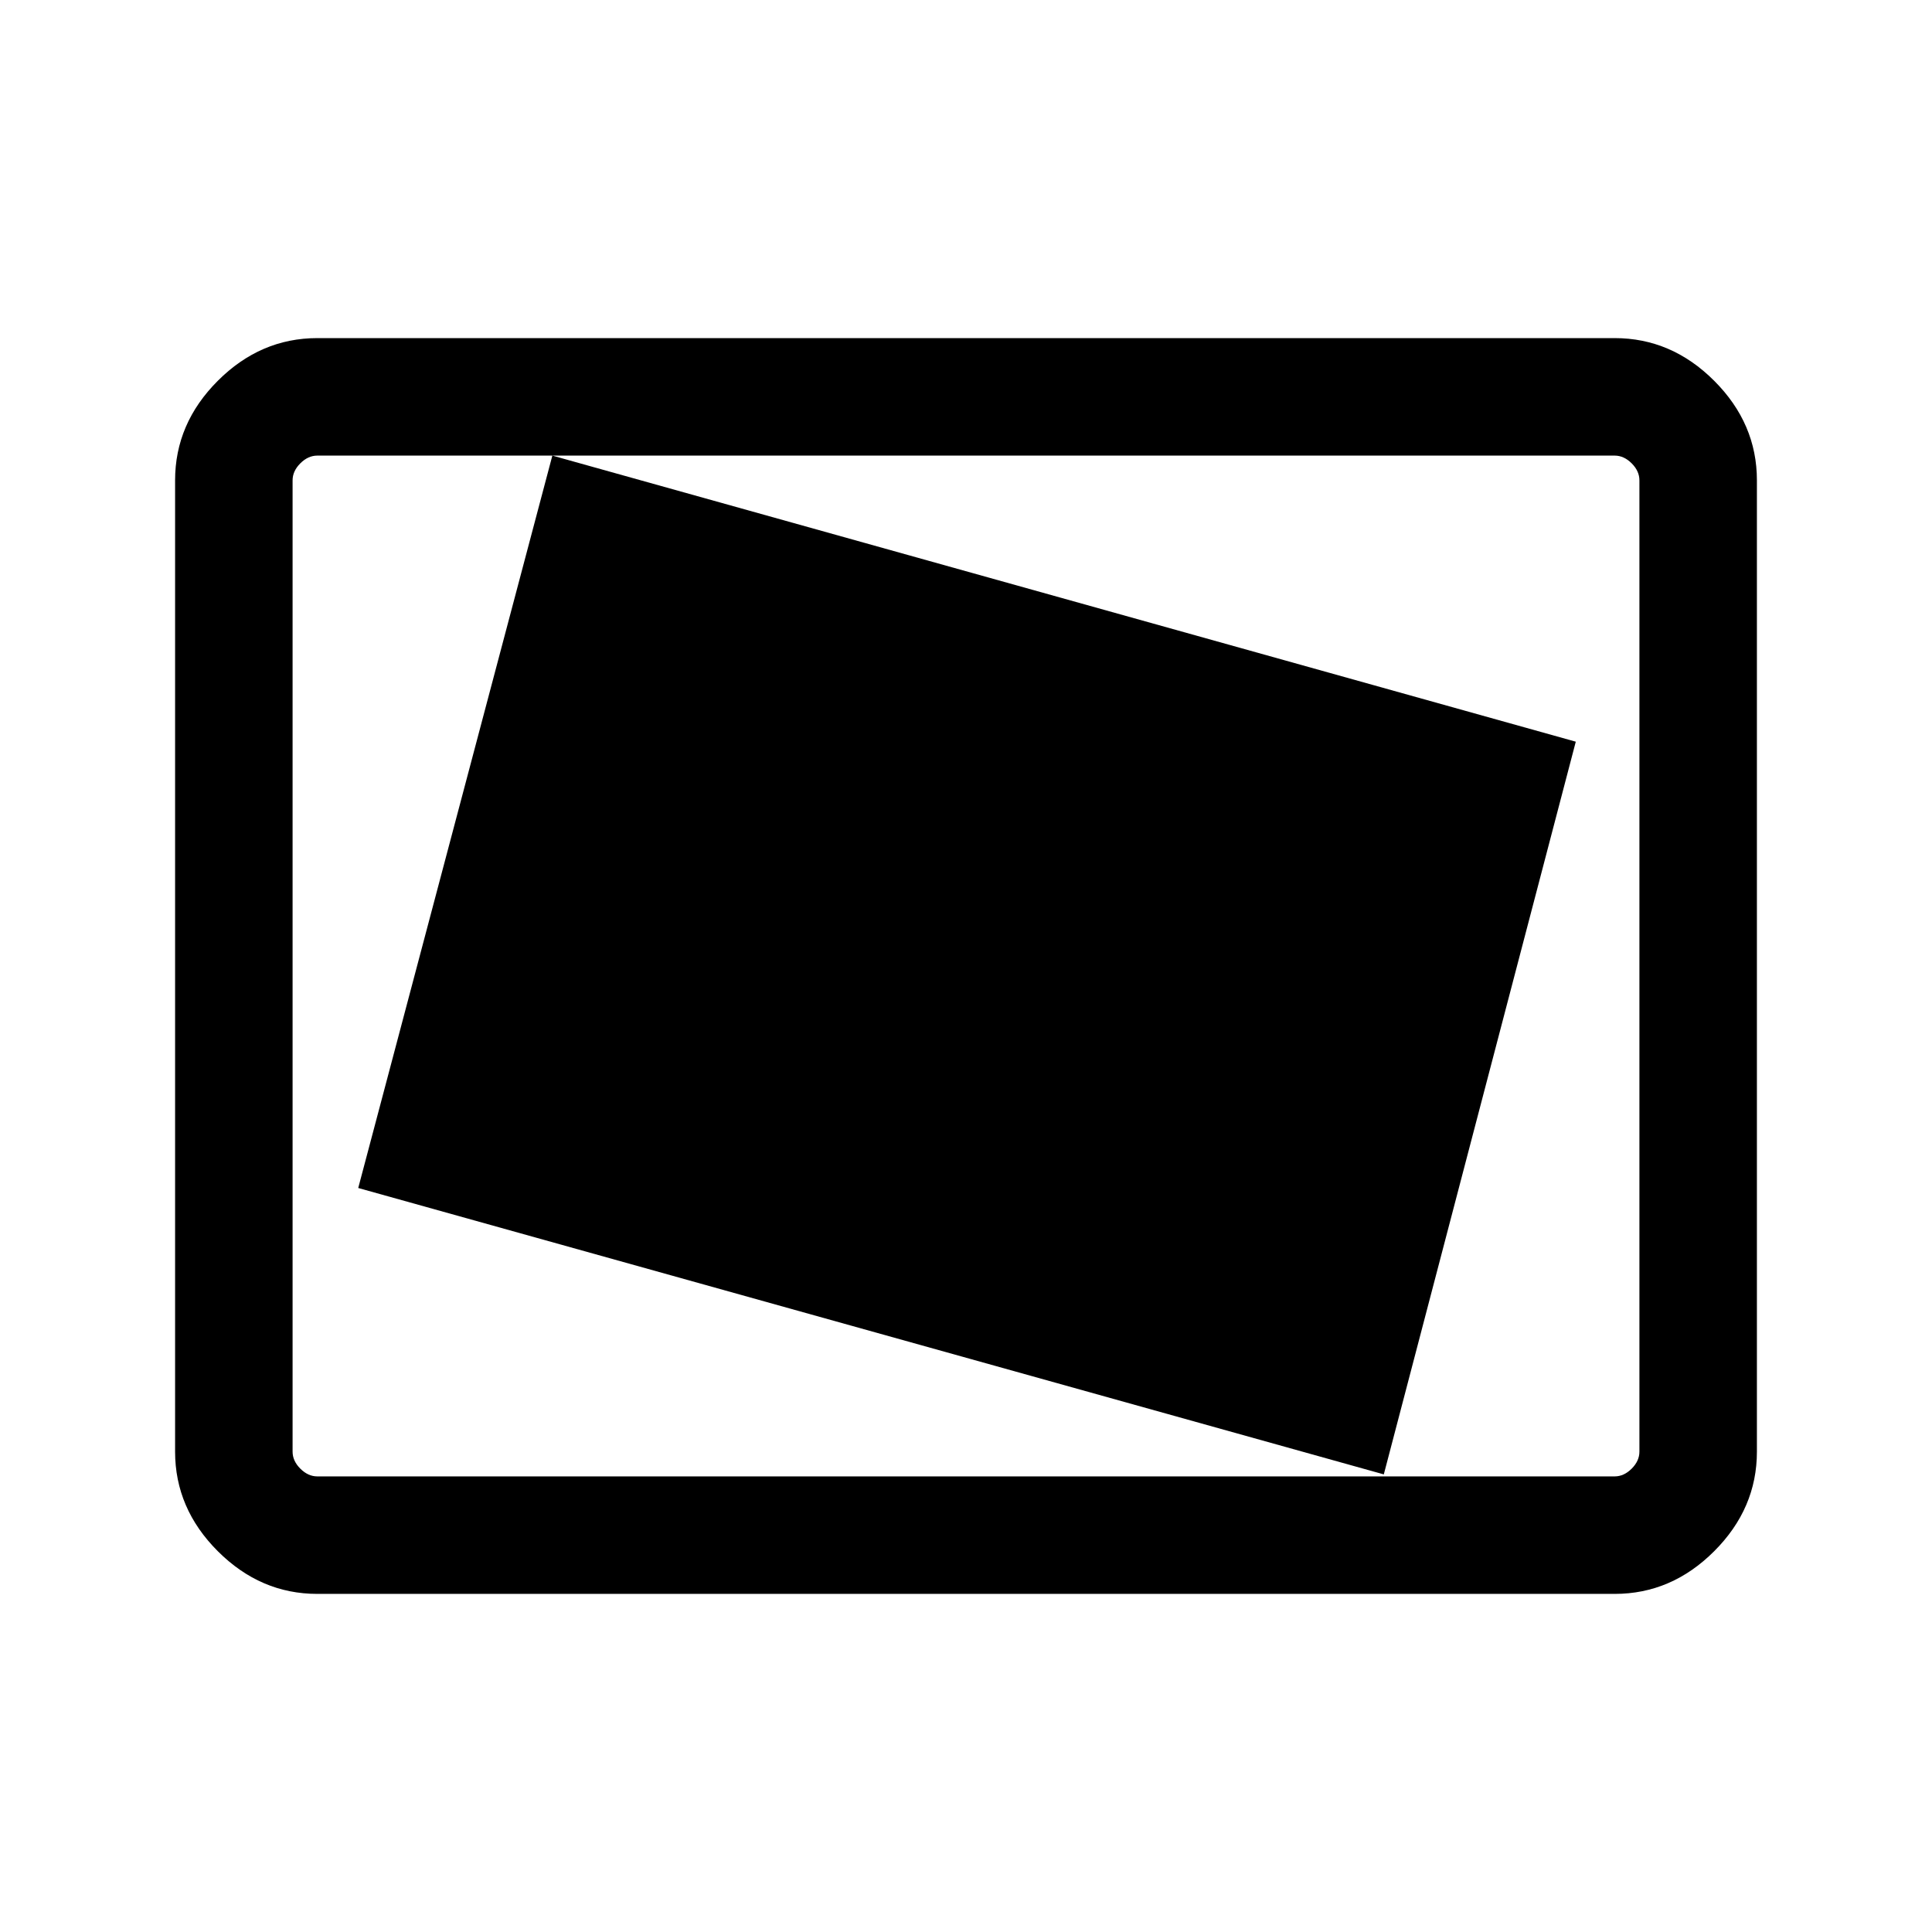
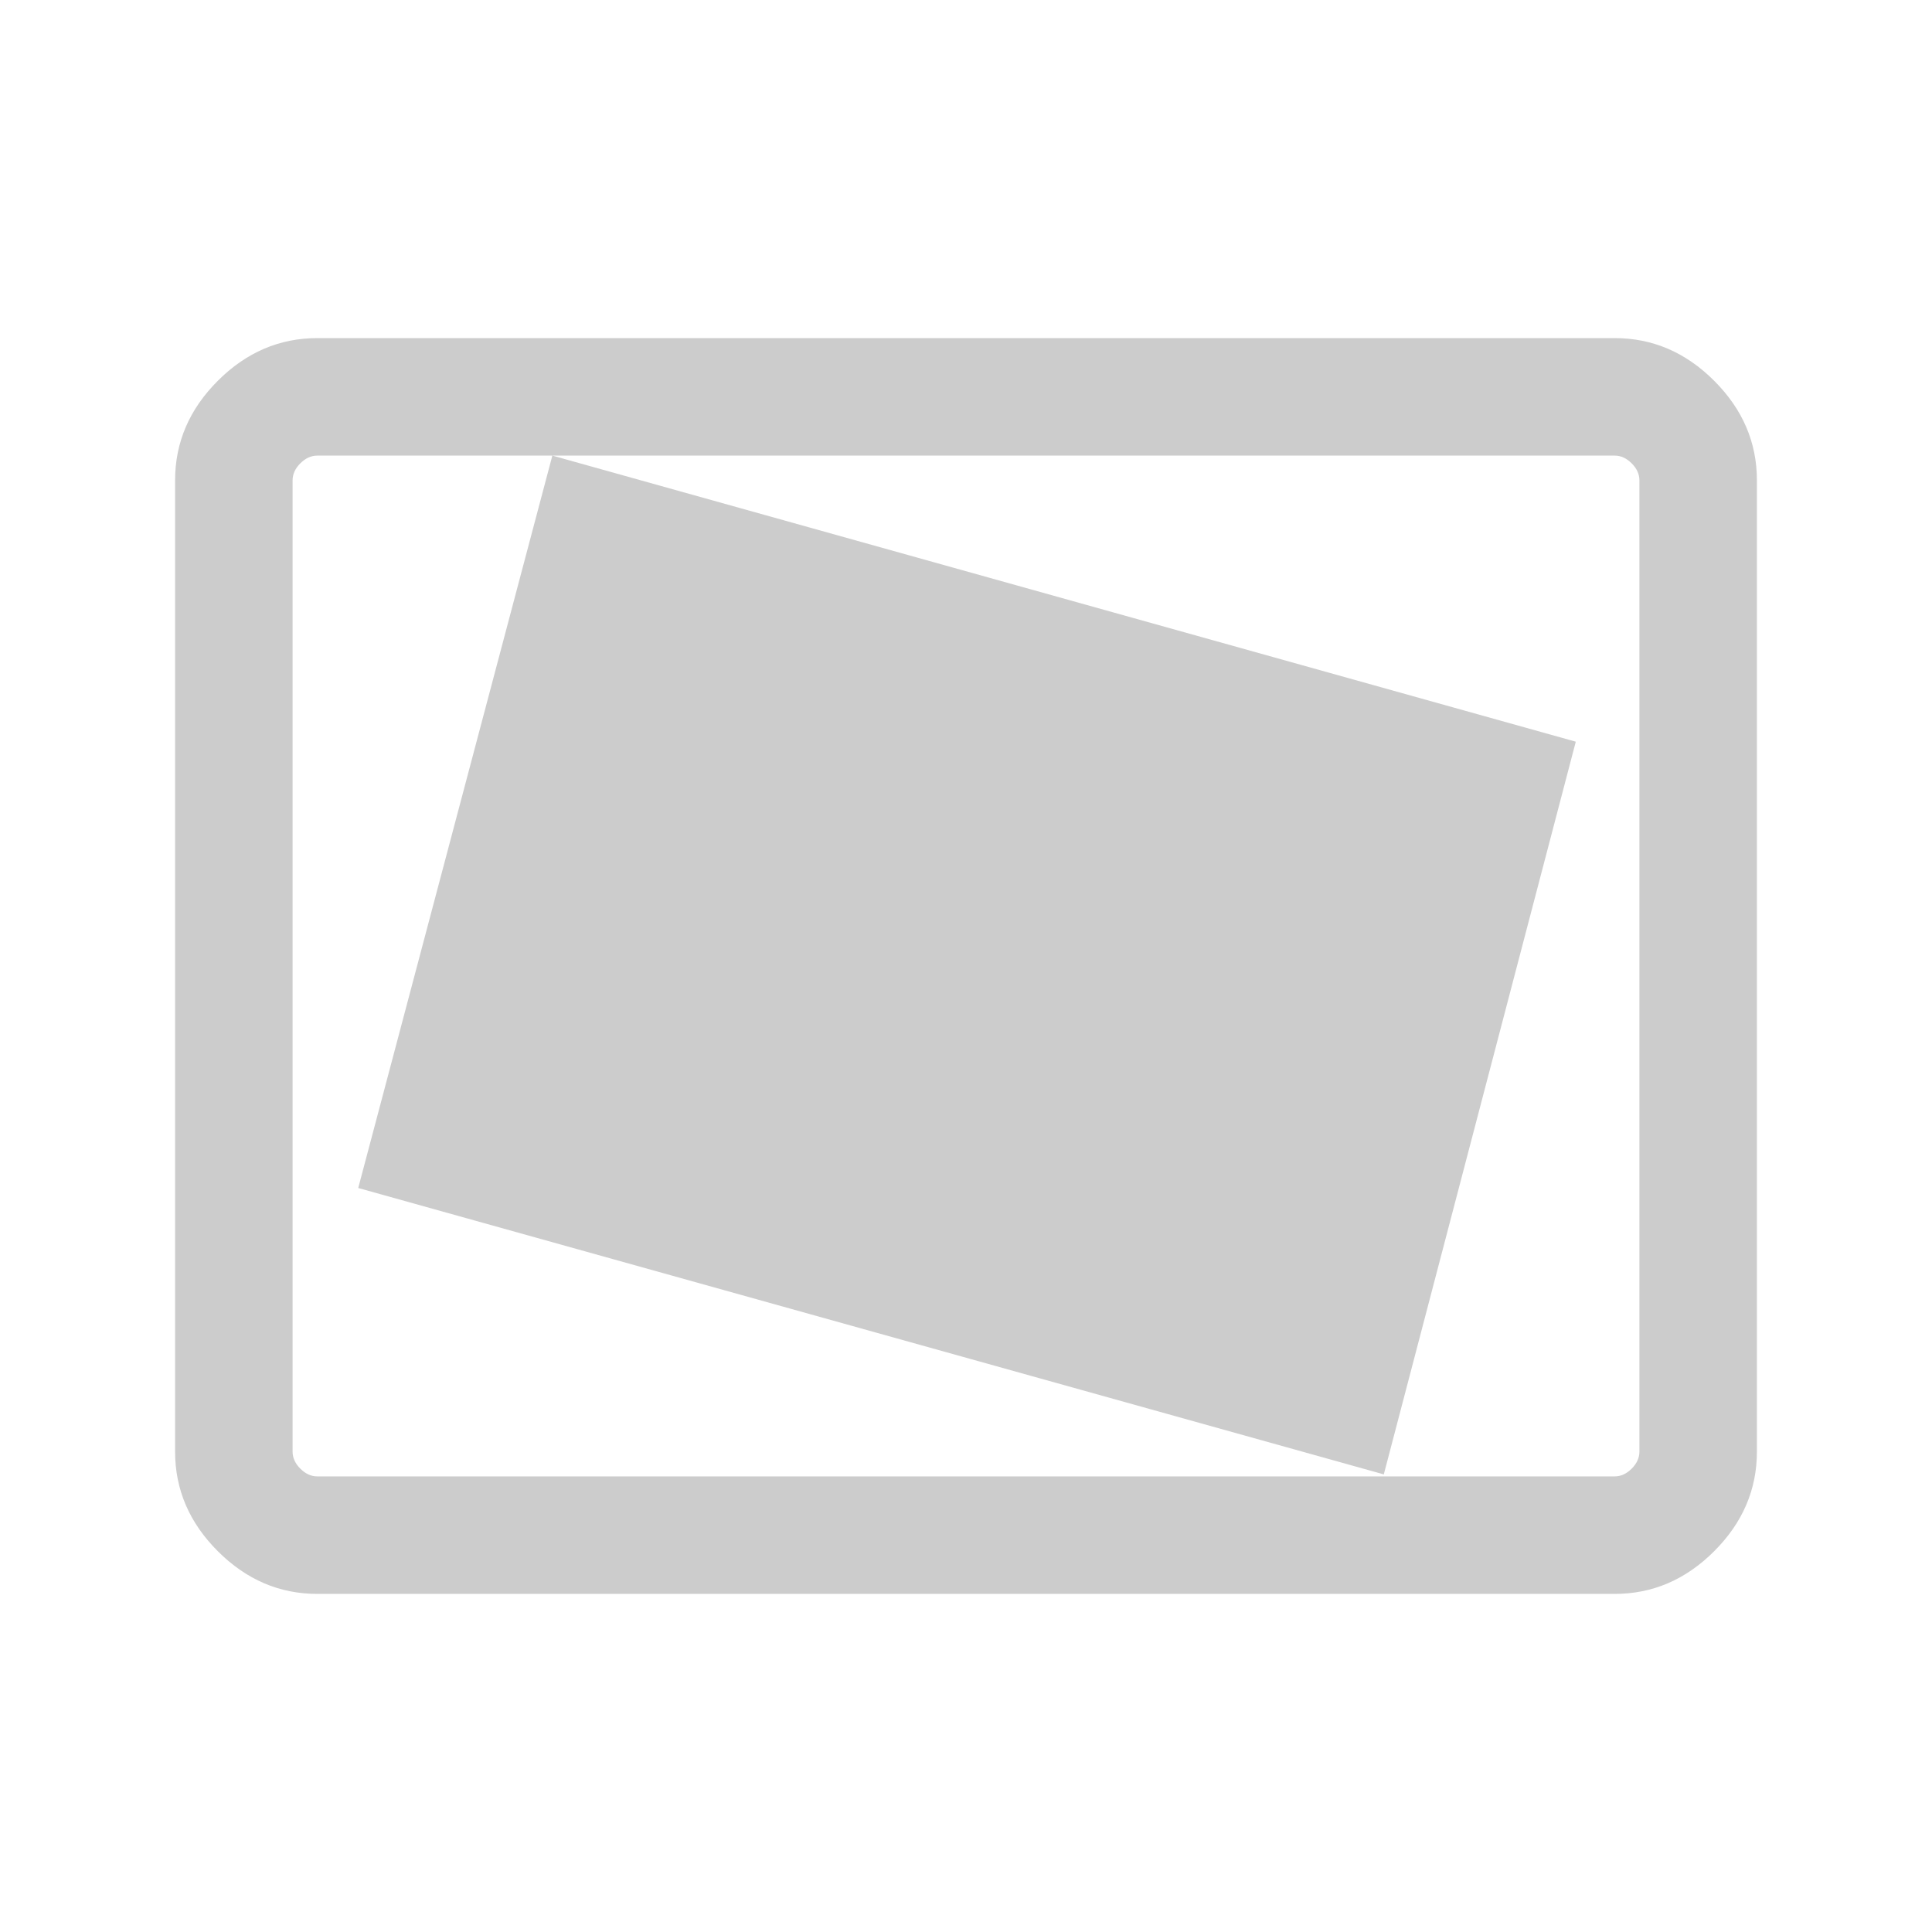
- <svg xmlns="http://www.w3.org/2000/svg" height="48" viewBox="0 -960 960 960" width="48">
-   <path d="M481-480Zm206.606 252.615L783-591.461 274.462-733.615 178-369.693l509.606 142.308Zm-529.912 59.384q-28.254 0-49.473-21.22-21.22-21.219-21.22-49.473v-482.612q0-28.254 21.22-49.473 21.219-21.22 49.473-21.22h644.612q28.254 0 49.473 21.22 21.22 21.219 21.22 49.473v482.612q0 28.254-21.22 49.473-21.219 21.22-49.473 21.22H157.694Zm0-58.384h644.612q4.616 0 8.463-3.846 3.846-3.847 3.846-8.463v-482.612q0-4.616-3.846-8.463-3.847-3.846-8.463-3.846H157.694q-4.616 0-8.463 3.846-3.846 3.847-3.846 8.463v482.612q0 4.616 3.846 8.463 3.847 3.846 8.463 3.846Zm-12.309 0V-733.615-226.385Z" />
+ <svg xmlns="http://www.w3.org/2000/svg" height="48" viewBox="0 -960 960 960" width="48" fill="#cccccc">
+   <path d="M481-480Zm206.606 252.615L783-591.461 274.462-733.615 178-369.693l509.606 142.308Zm-529.912 59.384q-28.254 0-49.473-21.22-21.22-21.219-21.22-49.473v-482.612q0-28.254 21.22-49.473 21.219-21.22 49.473-21.22h644.612q28.254 0 49.473 21.22 21.22 21.219 21.22 49.473v482.612q0 28.254-21.22 49.473-21.219 21.22-49.473 21.22H157.694Zm0-58.384h644.612q4.616 0 8.463-3.846 3.846-3.847 3.846-8.463v-482.612q0-4.616-3.846-8.463-3.847-3.846-8.463-3.846H157.694q-4.616 0-8.463 3.846-3.846 3.847-3.846 8.463v482.612q0 4.616 3.846 8.463 3.847 3.846 8.463 3.846Zm-12.309 0V-733.615-226.385Z" fill="#cccccc" />
</svg>
